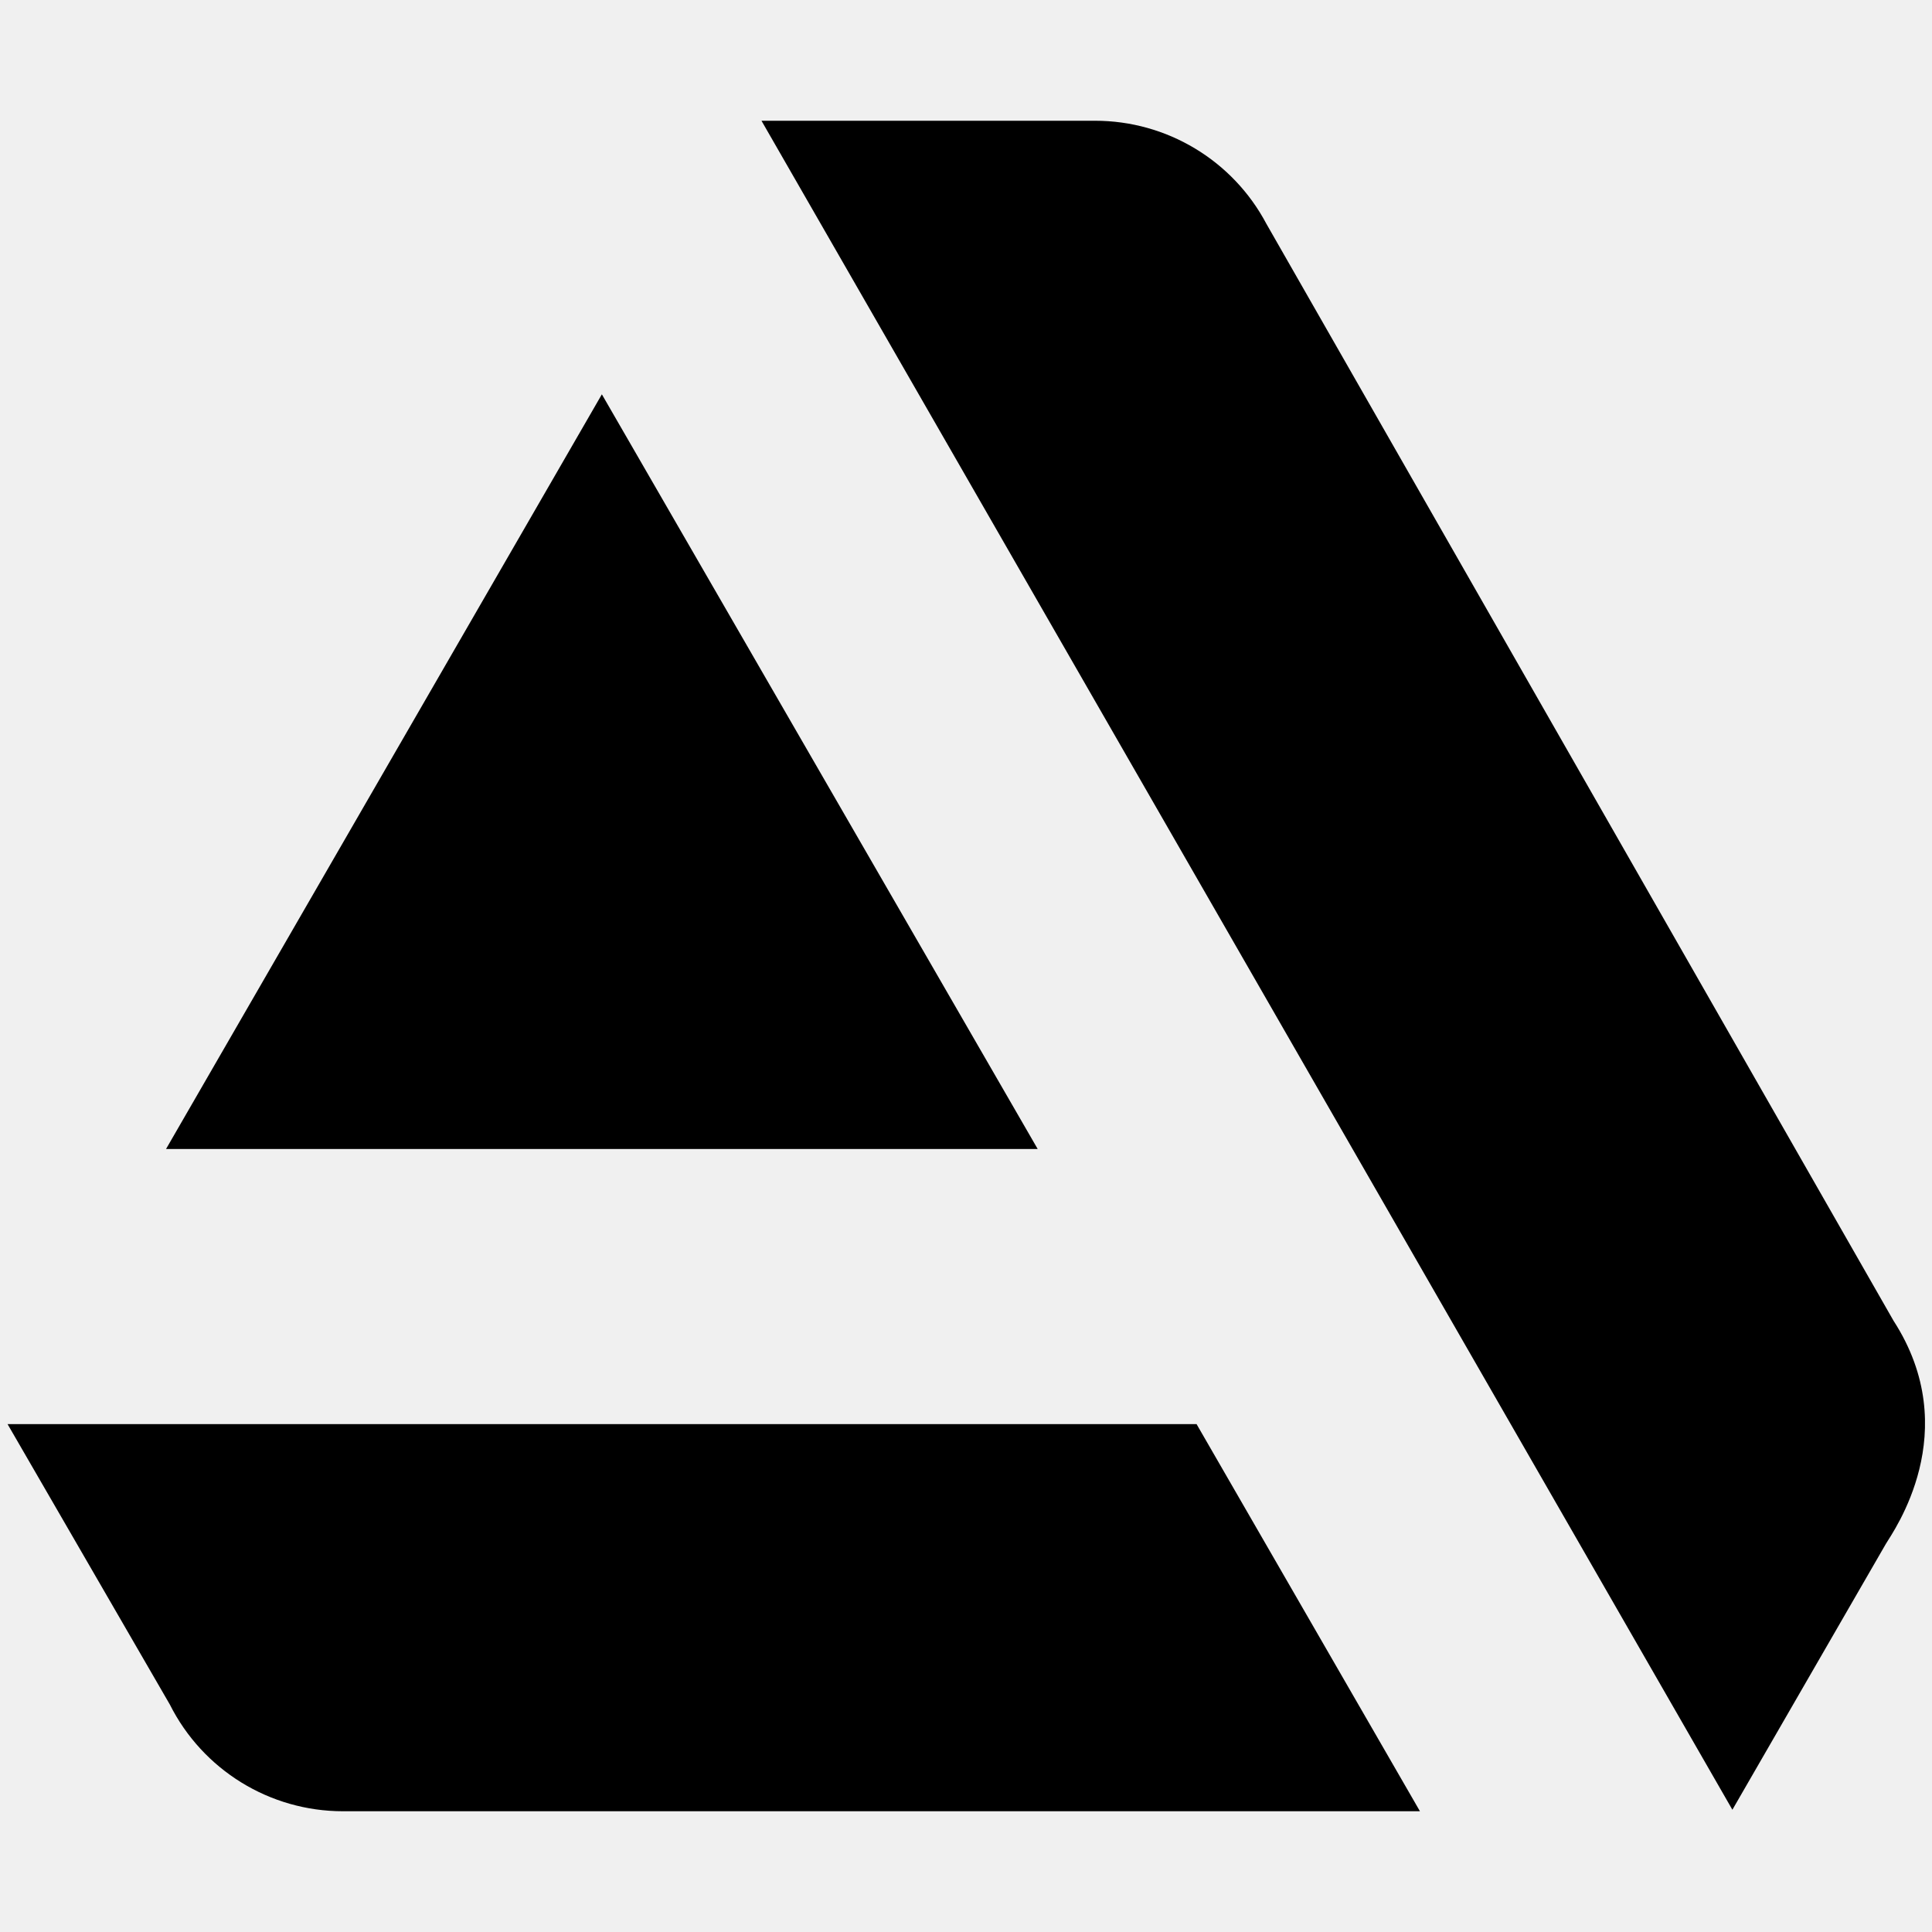
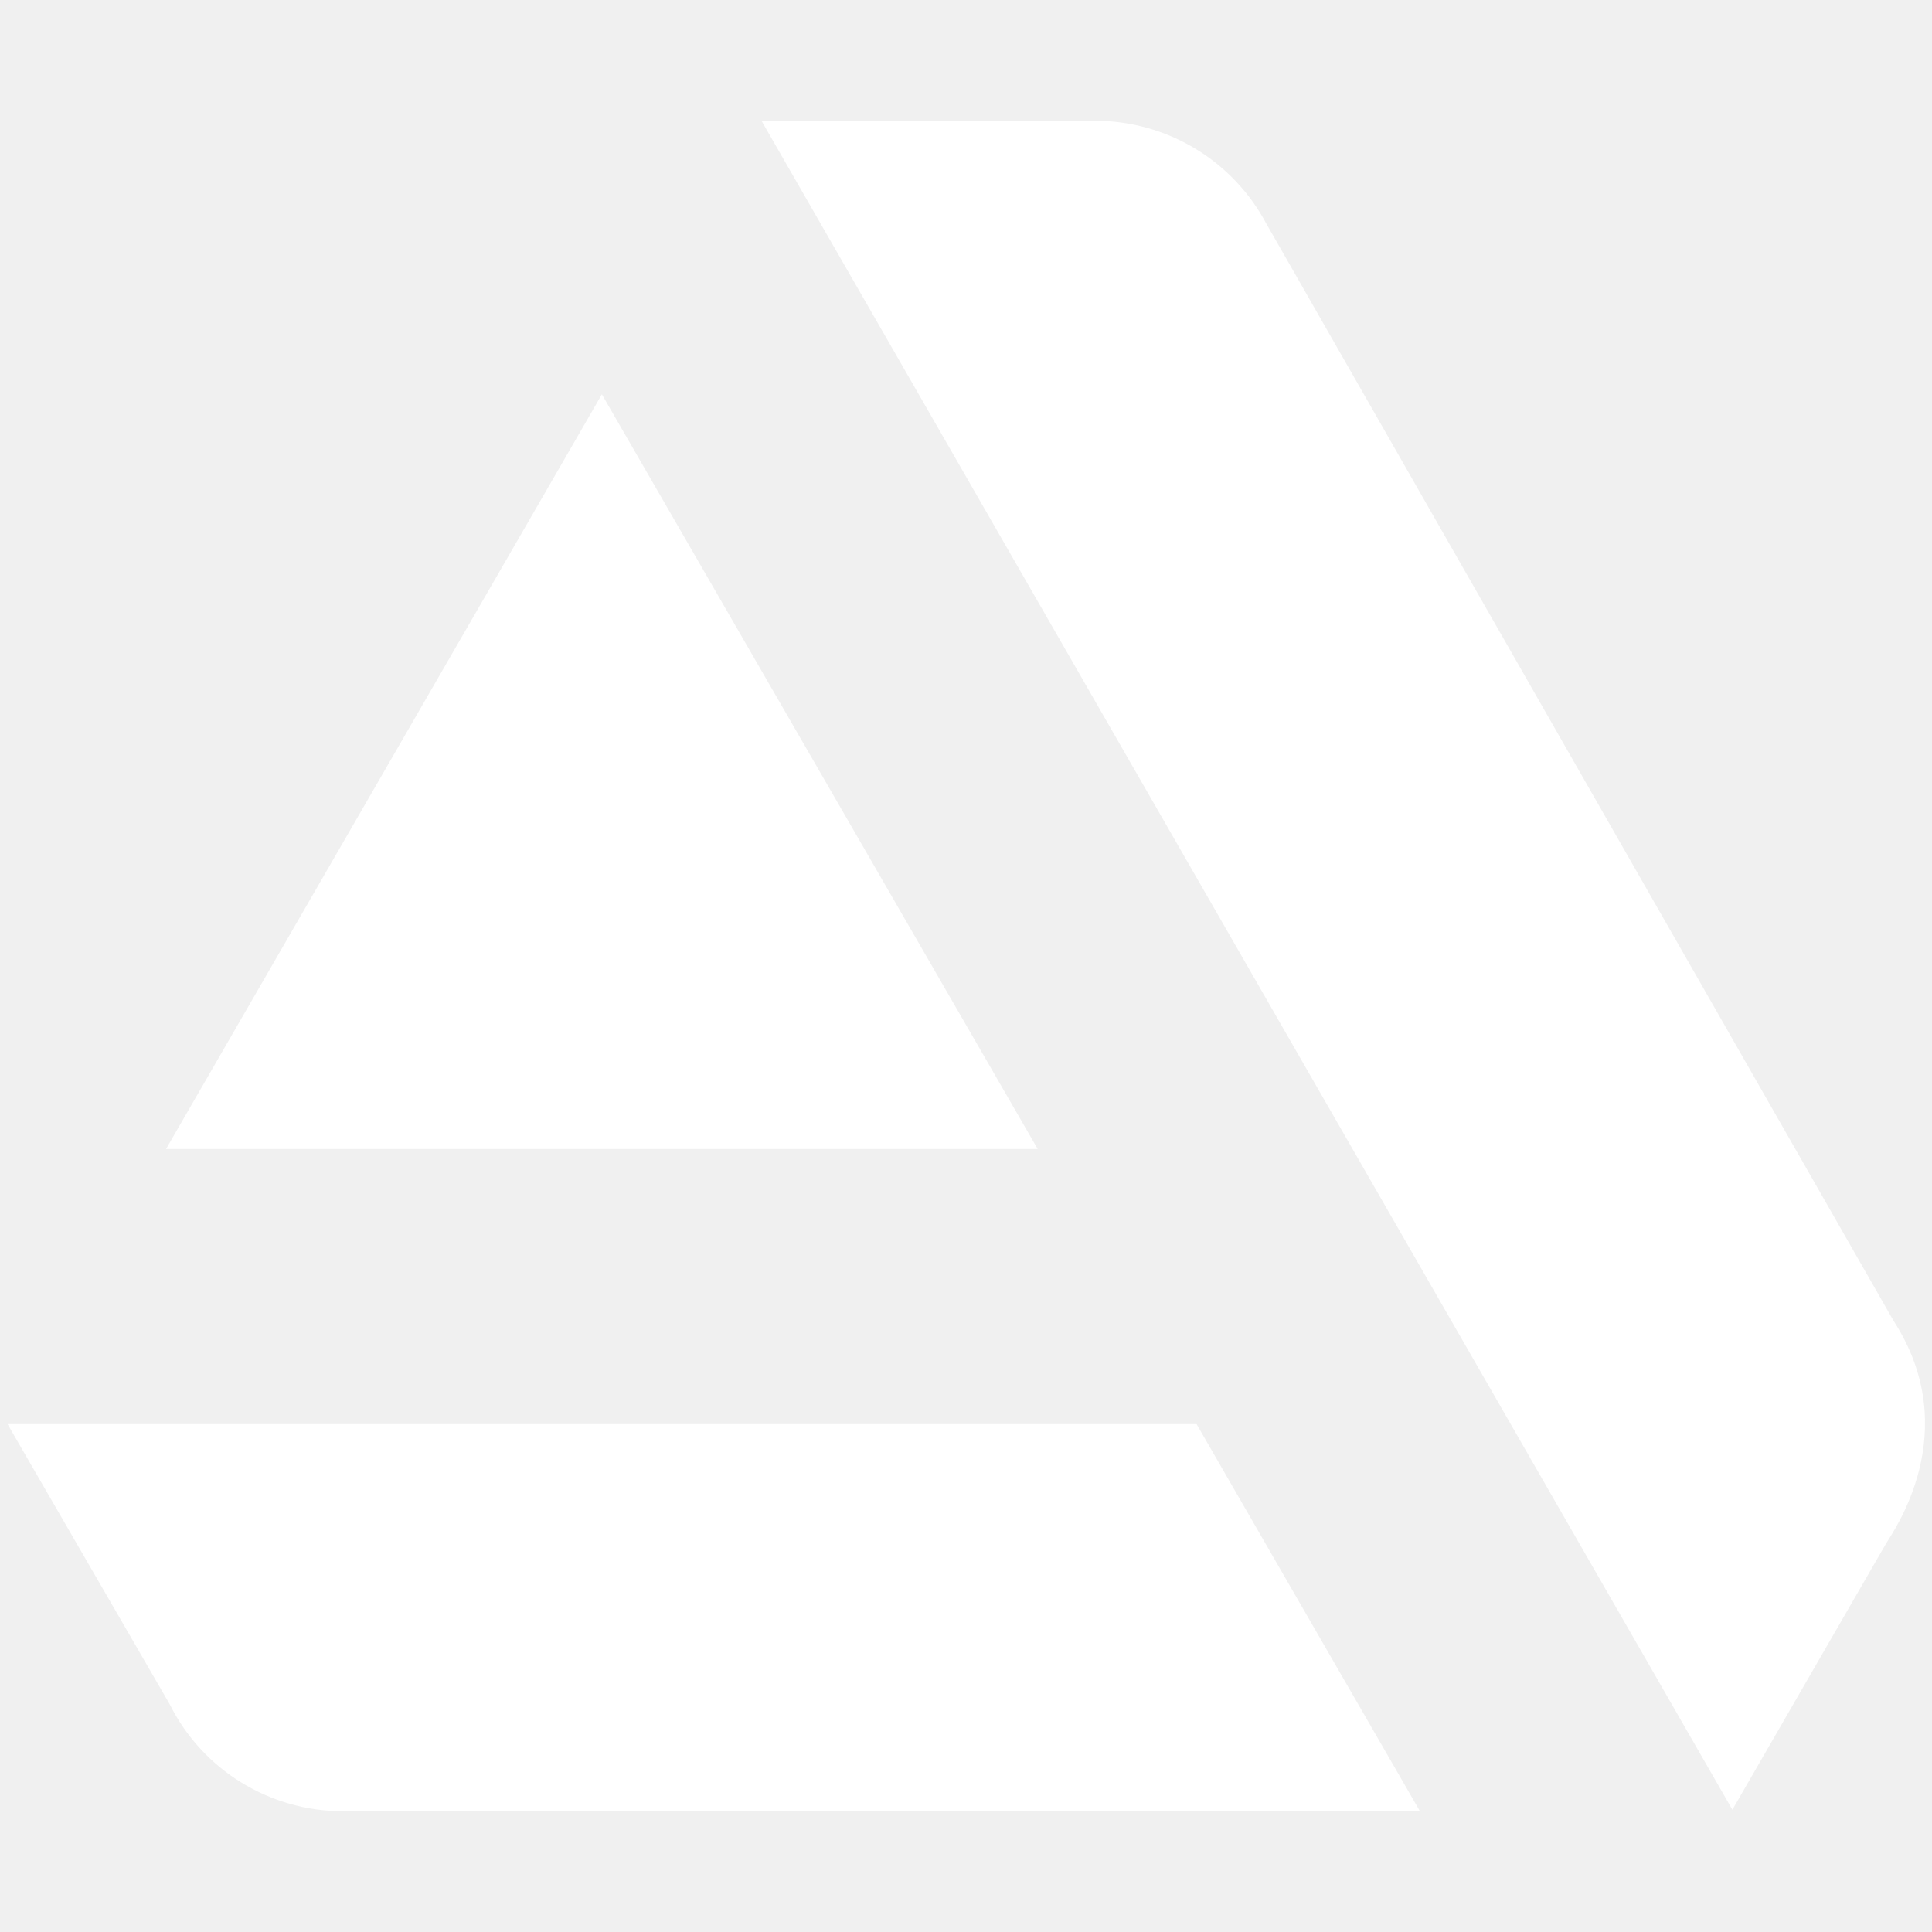
- <svg xmlns="http://www.w3.org/2000/svg" aria-hidden="true" focusable="false" data-prefix="fab" data-icon="artstation" class="svg-inline--fa fa-artstation" role="img" viewBox="0 0 512 512">
-   <path fill="currentColor" d="M2 377.4l43 74.3A51.35 51.35 0 0 0 90.9 480h285.4l-59.2-102.6zM501.8 350L335.6 59.3A51.38 51.38 0 0 0 290.2 32h-88.4l257.3 447.6 40.7-70.5c1.9-3.2 21-29.7 2-59.1zM275 304.5l-115.5-200L44 304.5z" />
+ <svg xmlns="http://www.w3.org/2000/svg" version="1.1" id="Lager_1" focusable="false" x="0px" y="0px" viewBox="0 0 512 512" style="enable-background:new 0 0 512 512;" xml:space="preserve">
+   <style type="text/css">
+ 	.st0{fill:#FFFFFF;}
+ </style>
+   <path class="st0" d="M2,377.4l43,74.3c8.7,17.4,26.5,28.3,45.9,28.3h285.4l-59.2-102.6H2z M501.8,350L335.6,59.3  C326.7,42.5,309.2,32,290.2,32h-88.4l257.3,447.6l40.7-70.5C501.7,405.9,520.8,379.4,501.8,350L501.8,350z M275,304.5l-115.5-200  L44,304.5H275z" />
</svg>
